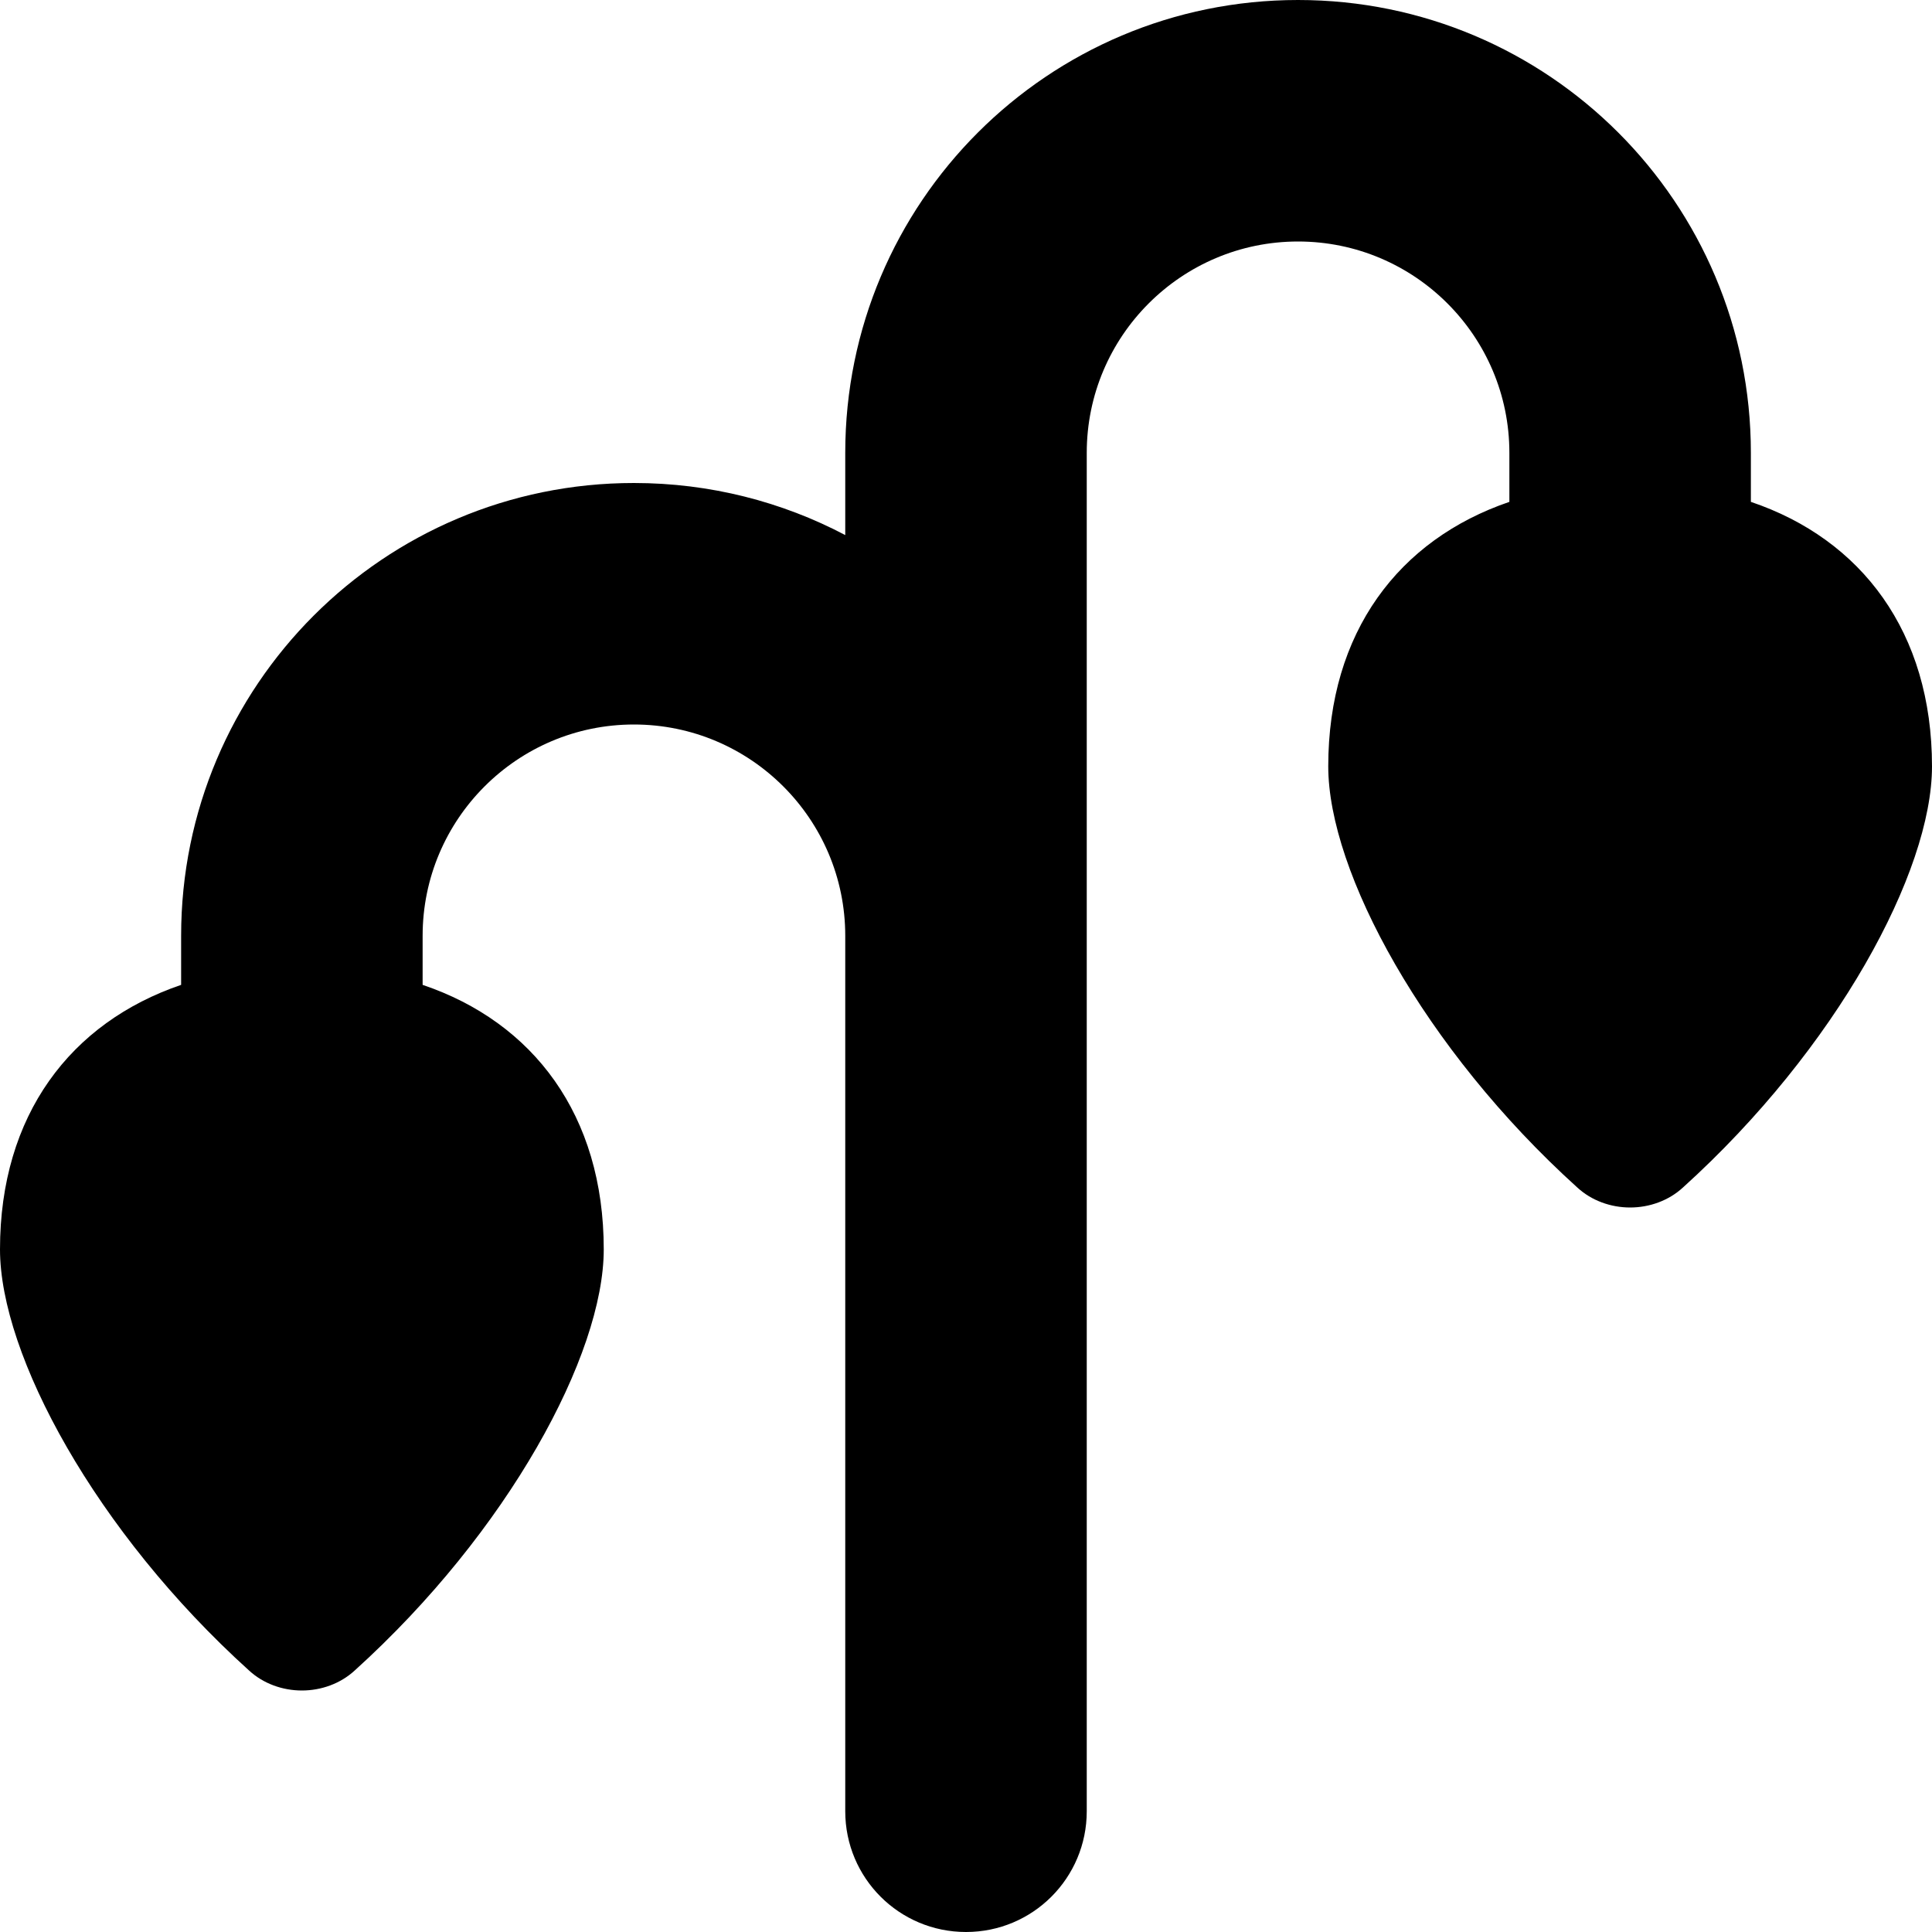
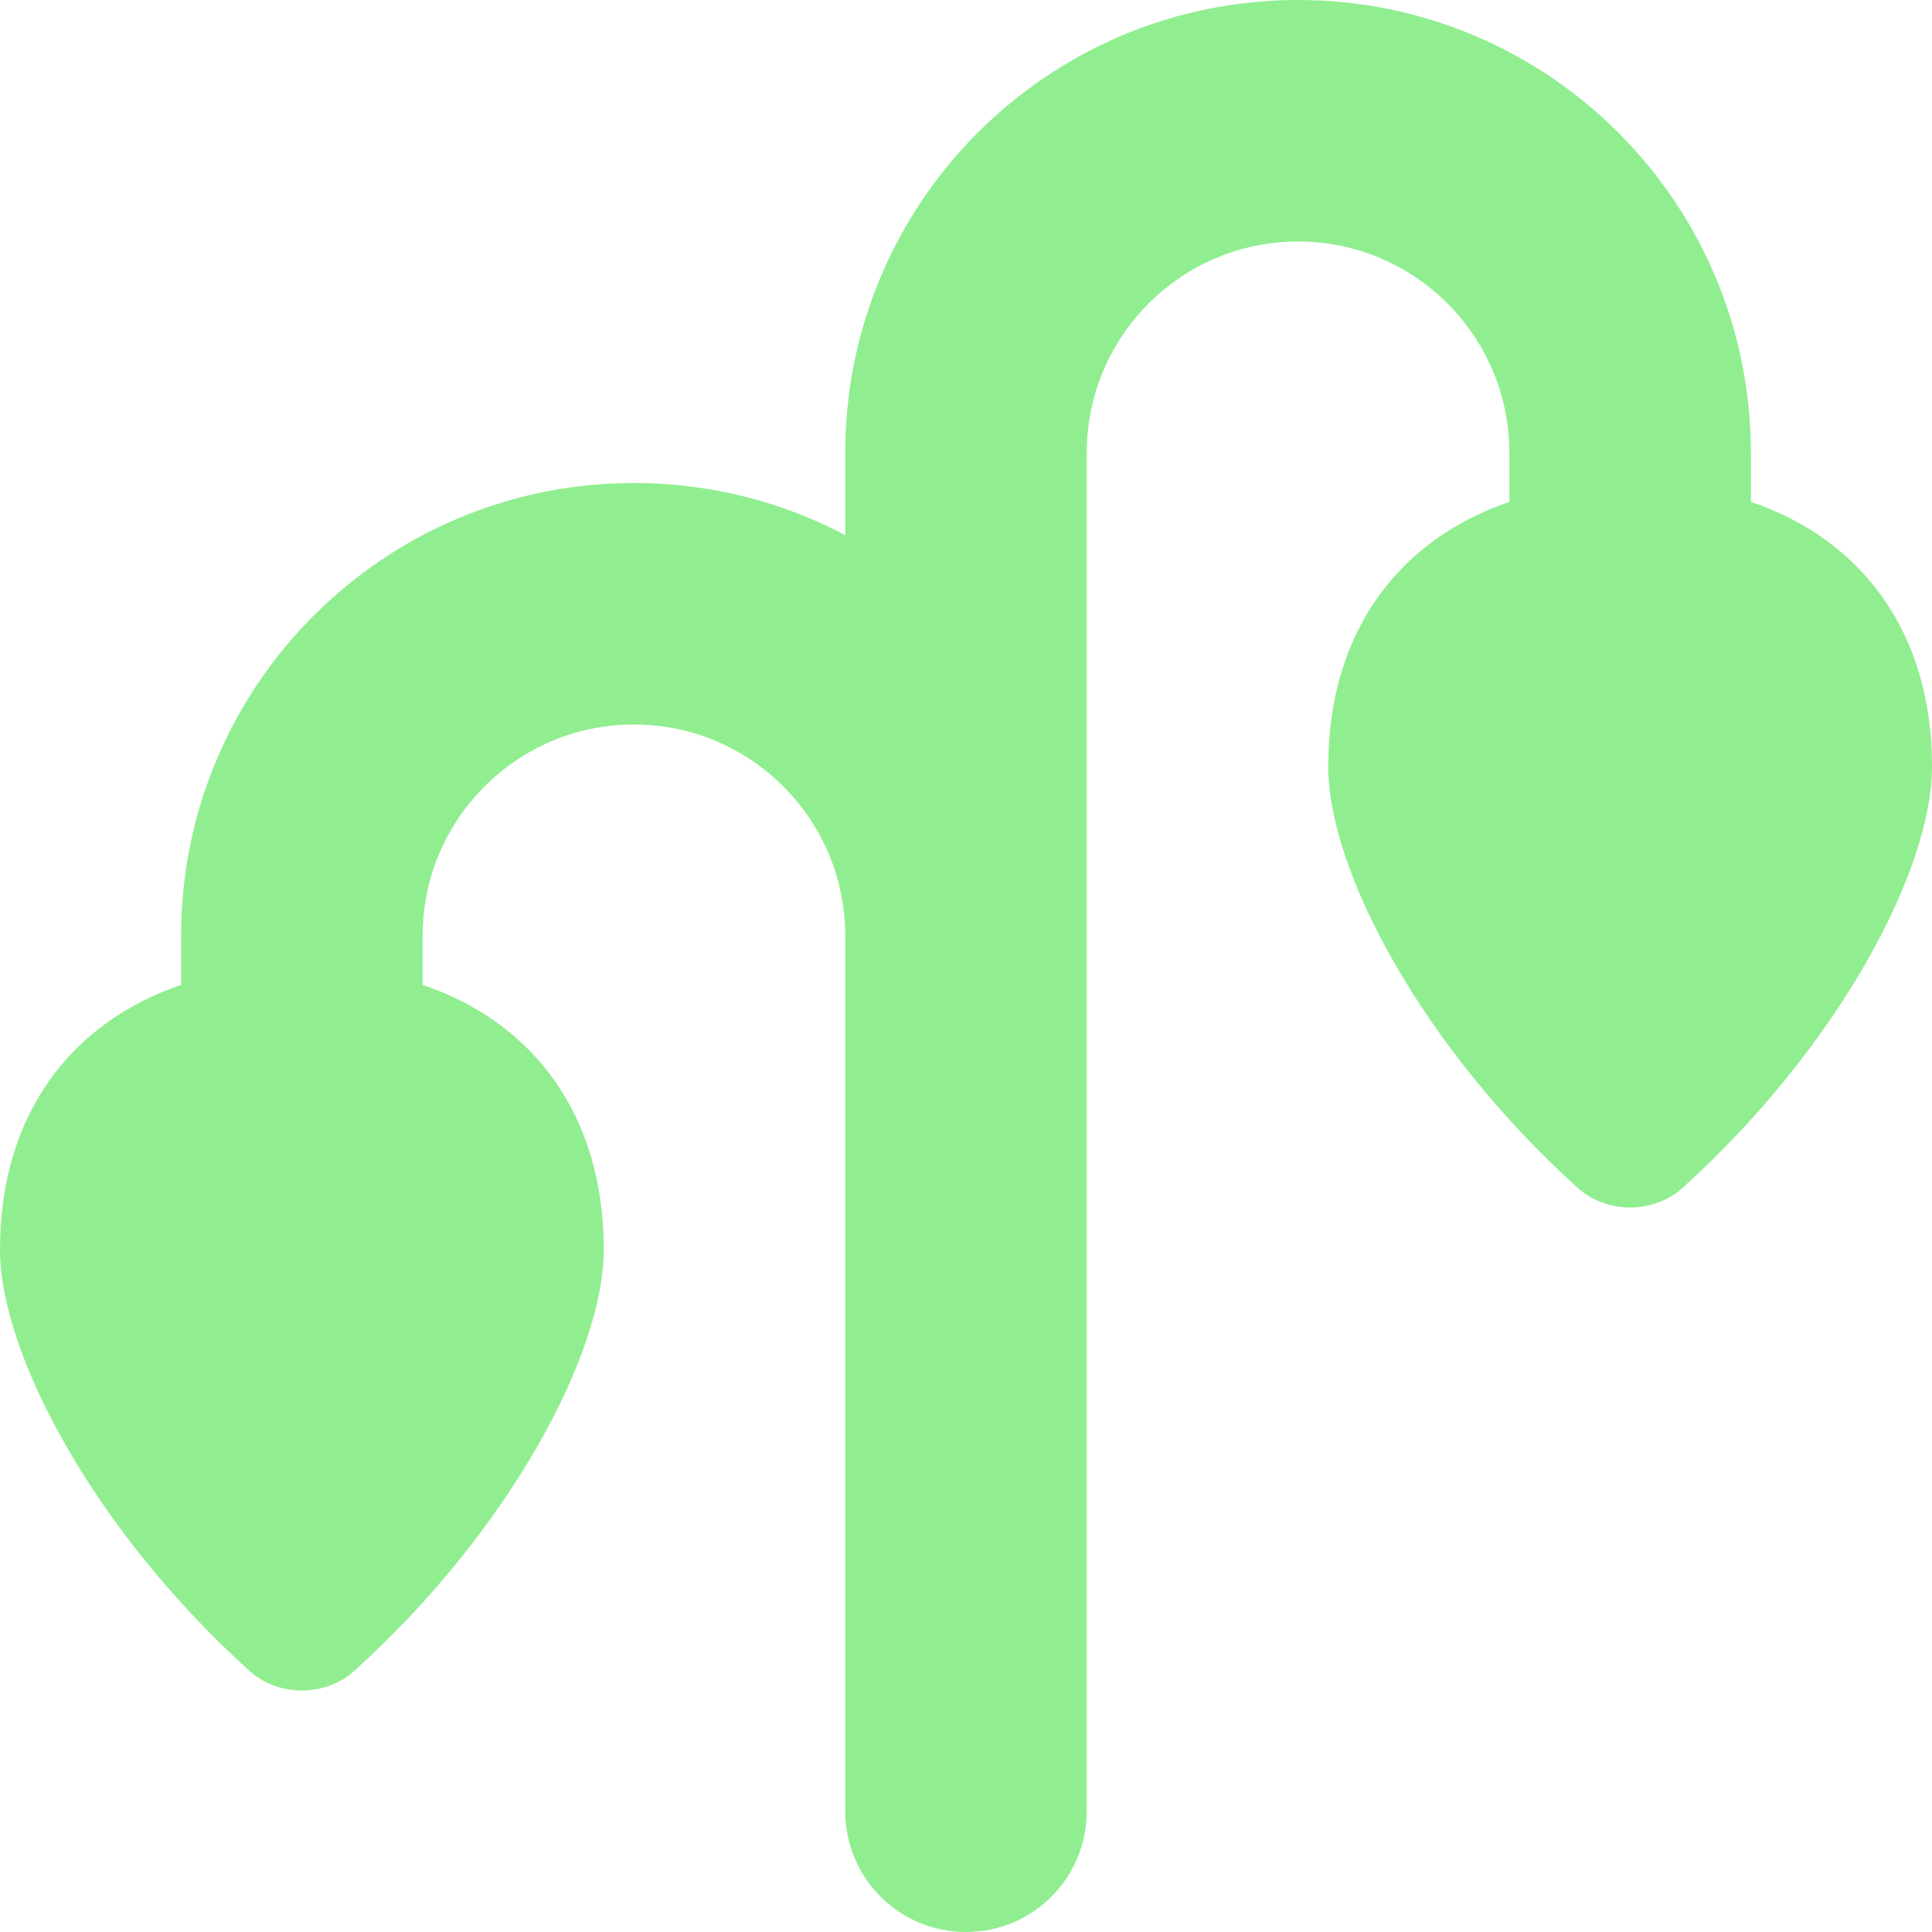
<svg xmlns="http://www.w3.org/2000/svg" viewBox="0 0 512 512">
-   <path d="M288 120c0-30.9 25.1-56 56-56s56 25.1 56 56l0 13c-29.3 10-48 34.5-48 70.1c0 27.9 25.3 74.8 66 111.6c3.8 3.5 8.9 5.3 14 5.3s10.2-1.8 14-5.3c40.7-36.8 66-83.7 66-111.6c0-35.6-18.7-60.2-48-70.1l0-13C464 53.7 410.3 0 344 0S224 53.7 224 120l0 21.8C207.3 133 188.2 128 168 128c-66.3 0-120 53.7-120 120l0 13c-29.3 10-48 34.5-48 70.1C0 359 25.3 405.9 66 442.7c3.8 3.5 8.9 5.3 14 5.3s10.2-1.8 14-5.3c40.7-36.8 66-83.7 66-111.6c0-35.6-18.7-60.2-48-70.1l0-13c0-30.9 25.1-56 56-56s56 25.1 56 56l0 32 0 200c0 17.7 14.3 32 32 32s32-14.3 32-32l0-200 0-32 0-128z" />
+   <path fill="lightgreen" d="M288 120c0-30.9 25.1-56 56-56s56 25.1 56 56l0 13c-29.3 10-48 34.5-48 70.1c0 27.9 25.3 74.8 66 111.6c3.8 3.5 8.9 5.3 14 5.3s10.2-1.8 14-5.3c40.7-36.8 66-83.7 66-111.6c0-35.6-18.7-60.2-48-70.1l0-13C464 53.7 410.3 0 344 0S224 53.7 224 120l0 21.8C207.3 133 188.2 128 168 128c-66.3 0-120 53.7-120 120l0 13c-29.3 10-48 34.5-48 70.1C0 359 25.3 405.9 66 442.7c3.8 3.5 8.9 5.3 14 5.3s10.2-1.8 14-5.3c40.7-36.8 66-83.7 66-111.6c0-35.6-18.7-60.2-48-70.1l0-13c0-30.9 25.1-56 56-56s56 25.1 56 56l0 32 0 200c0 17.7 14.3 32 32 32s32-14.3 32-32l0-200 0-32 0-128z" />
</svg>
